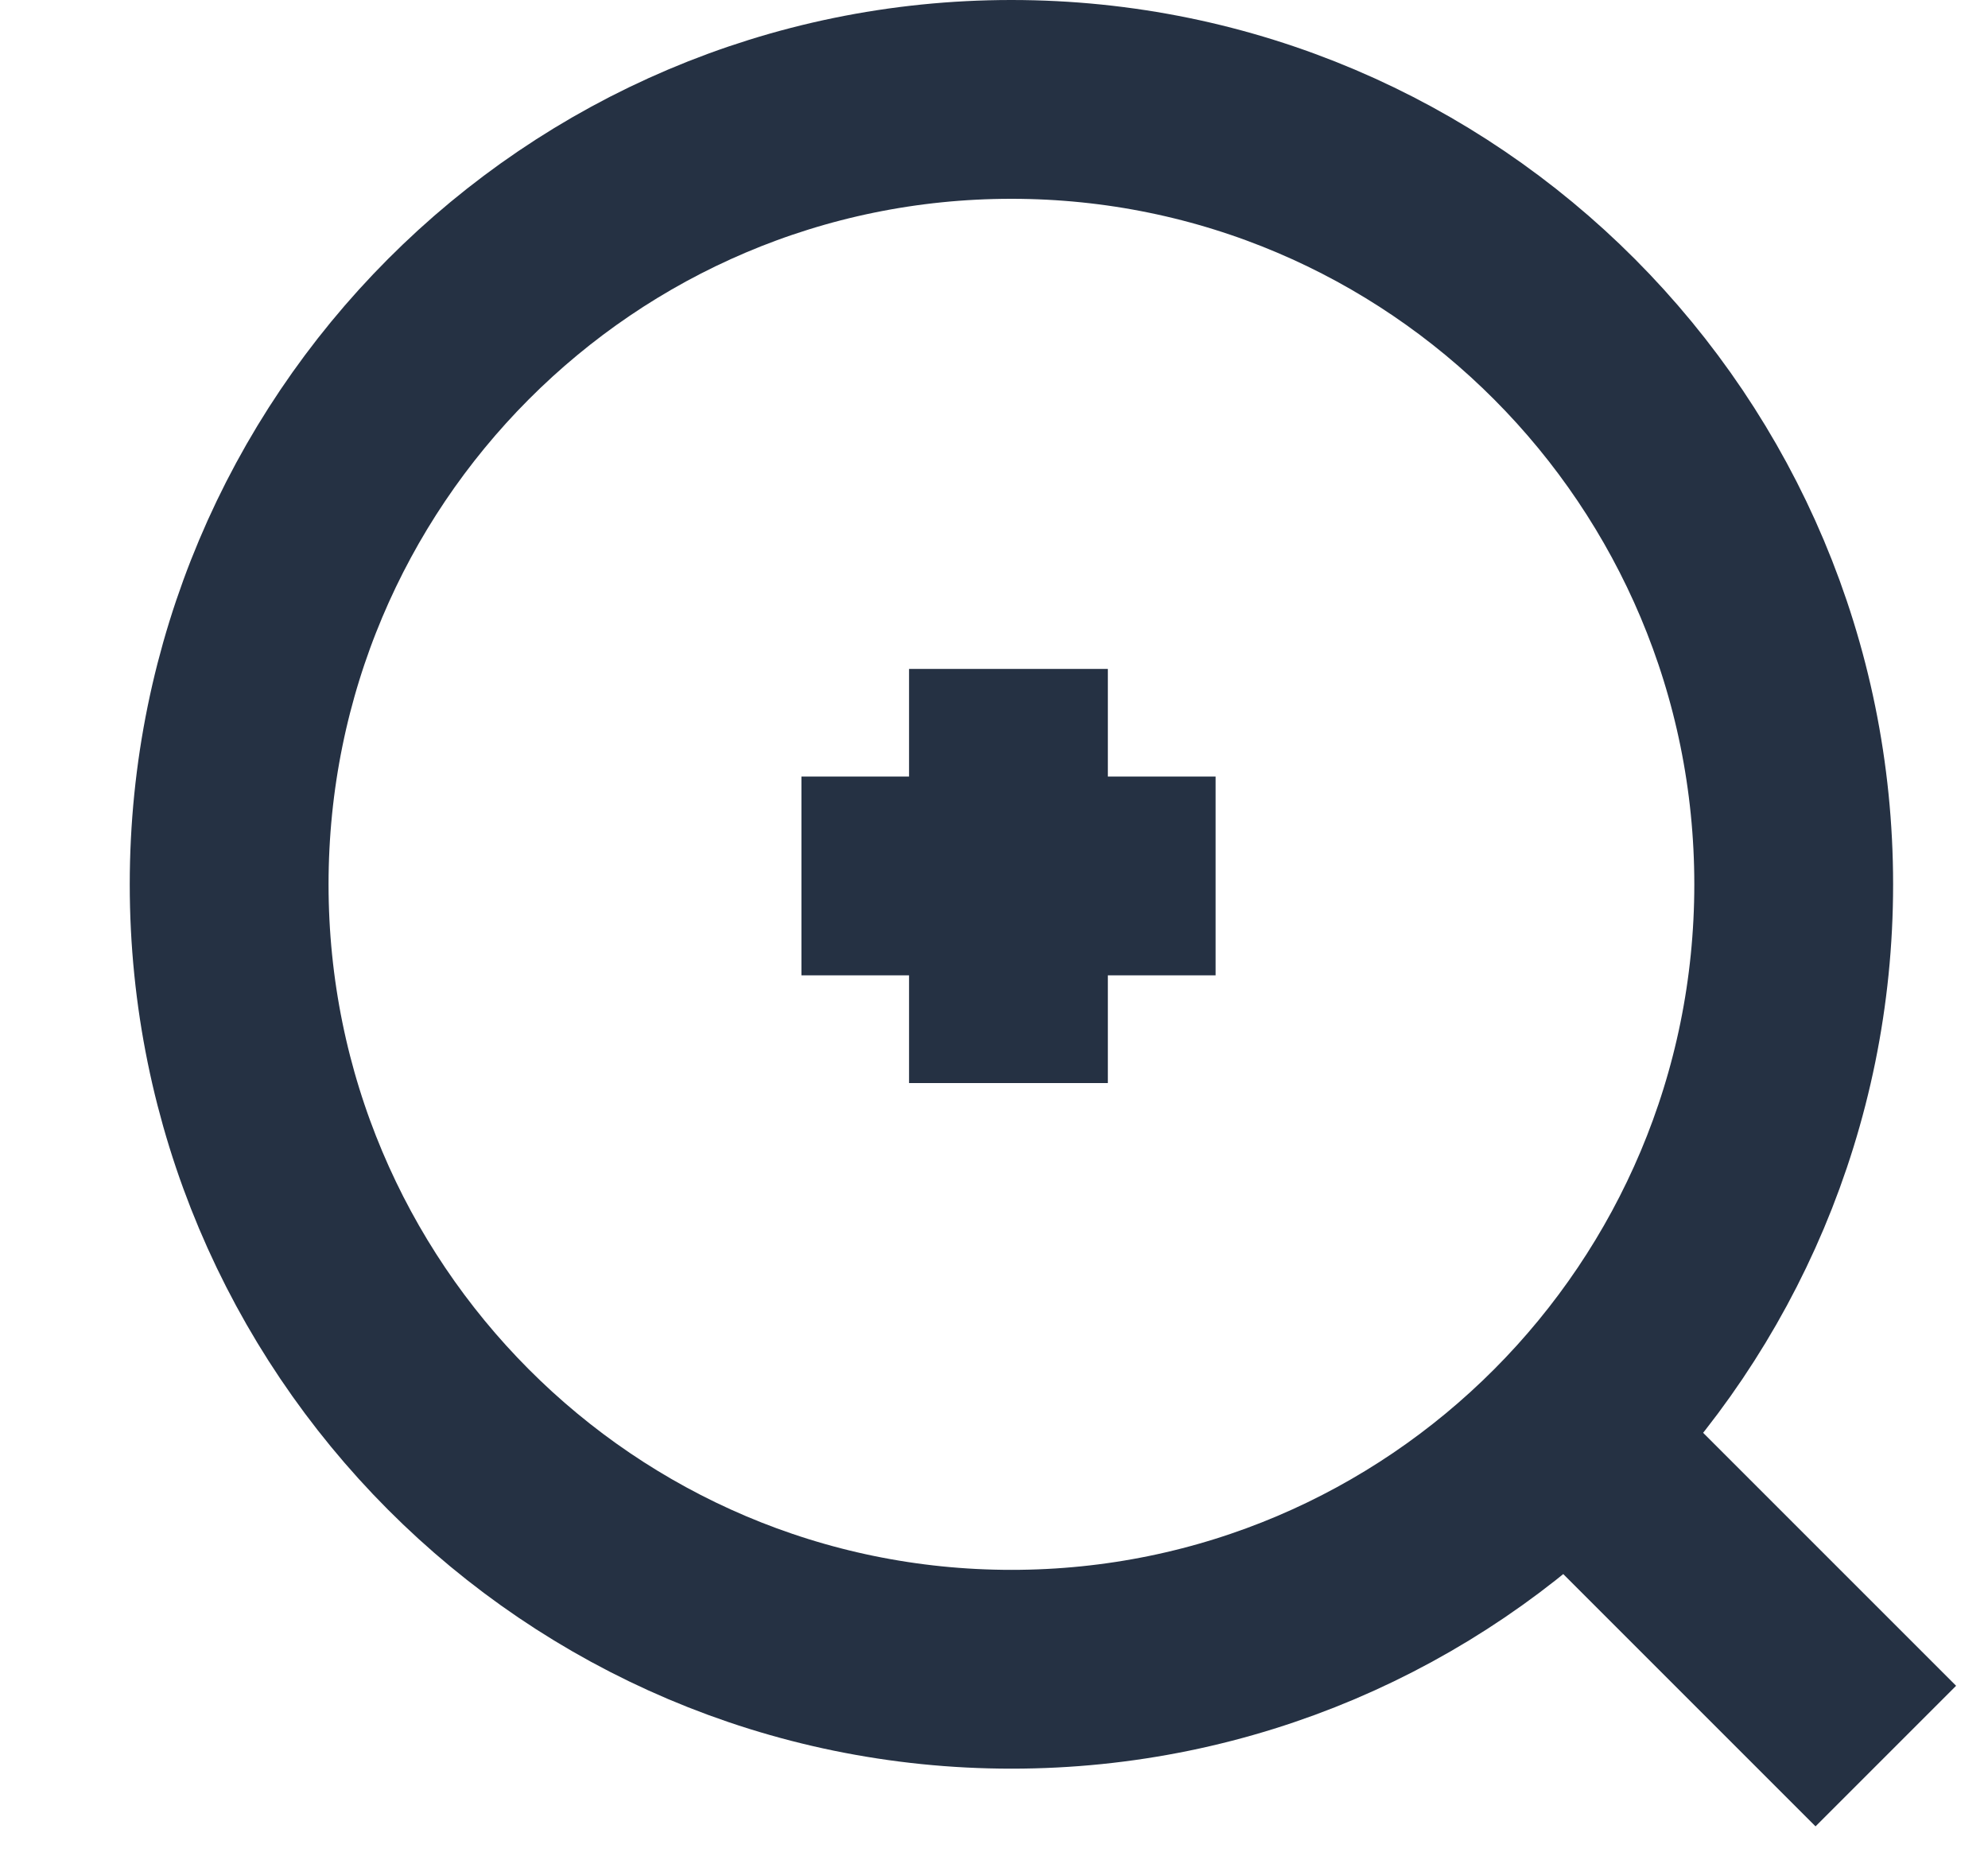
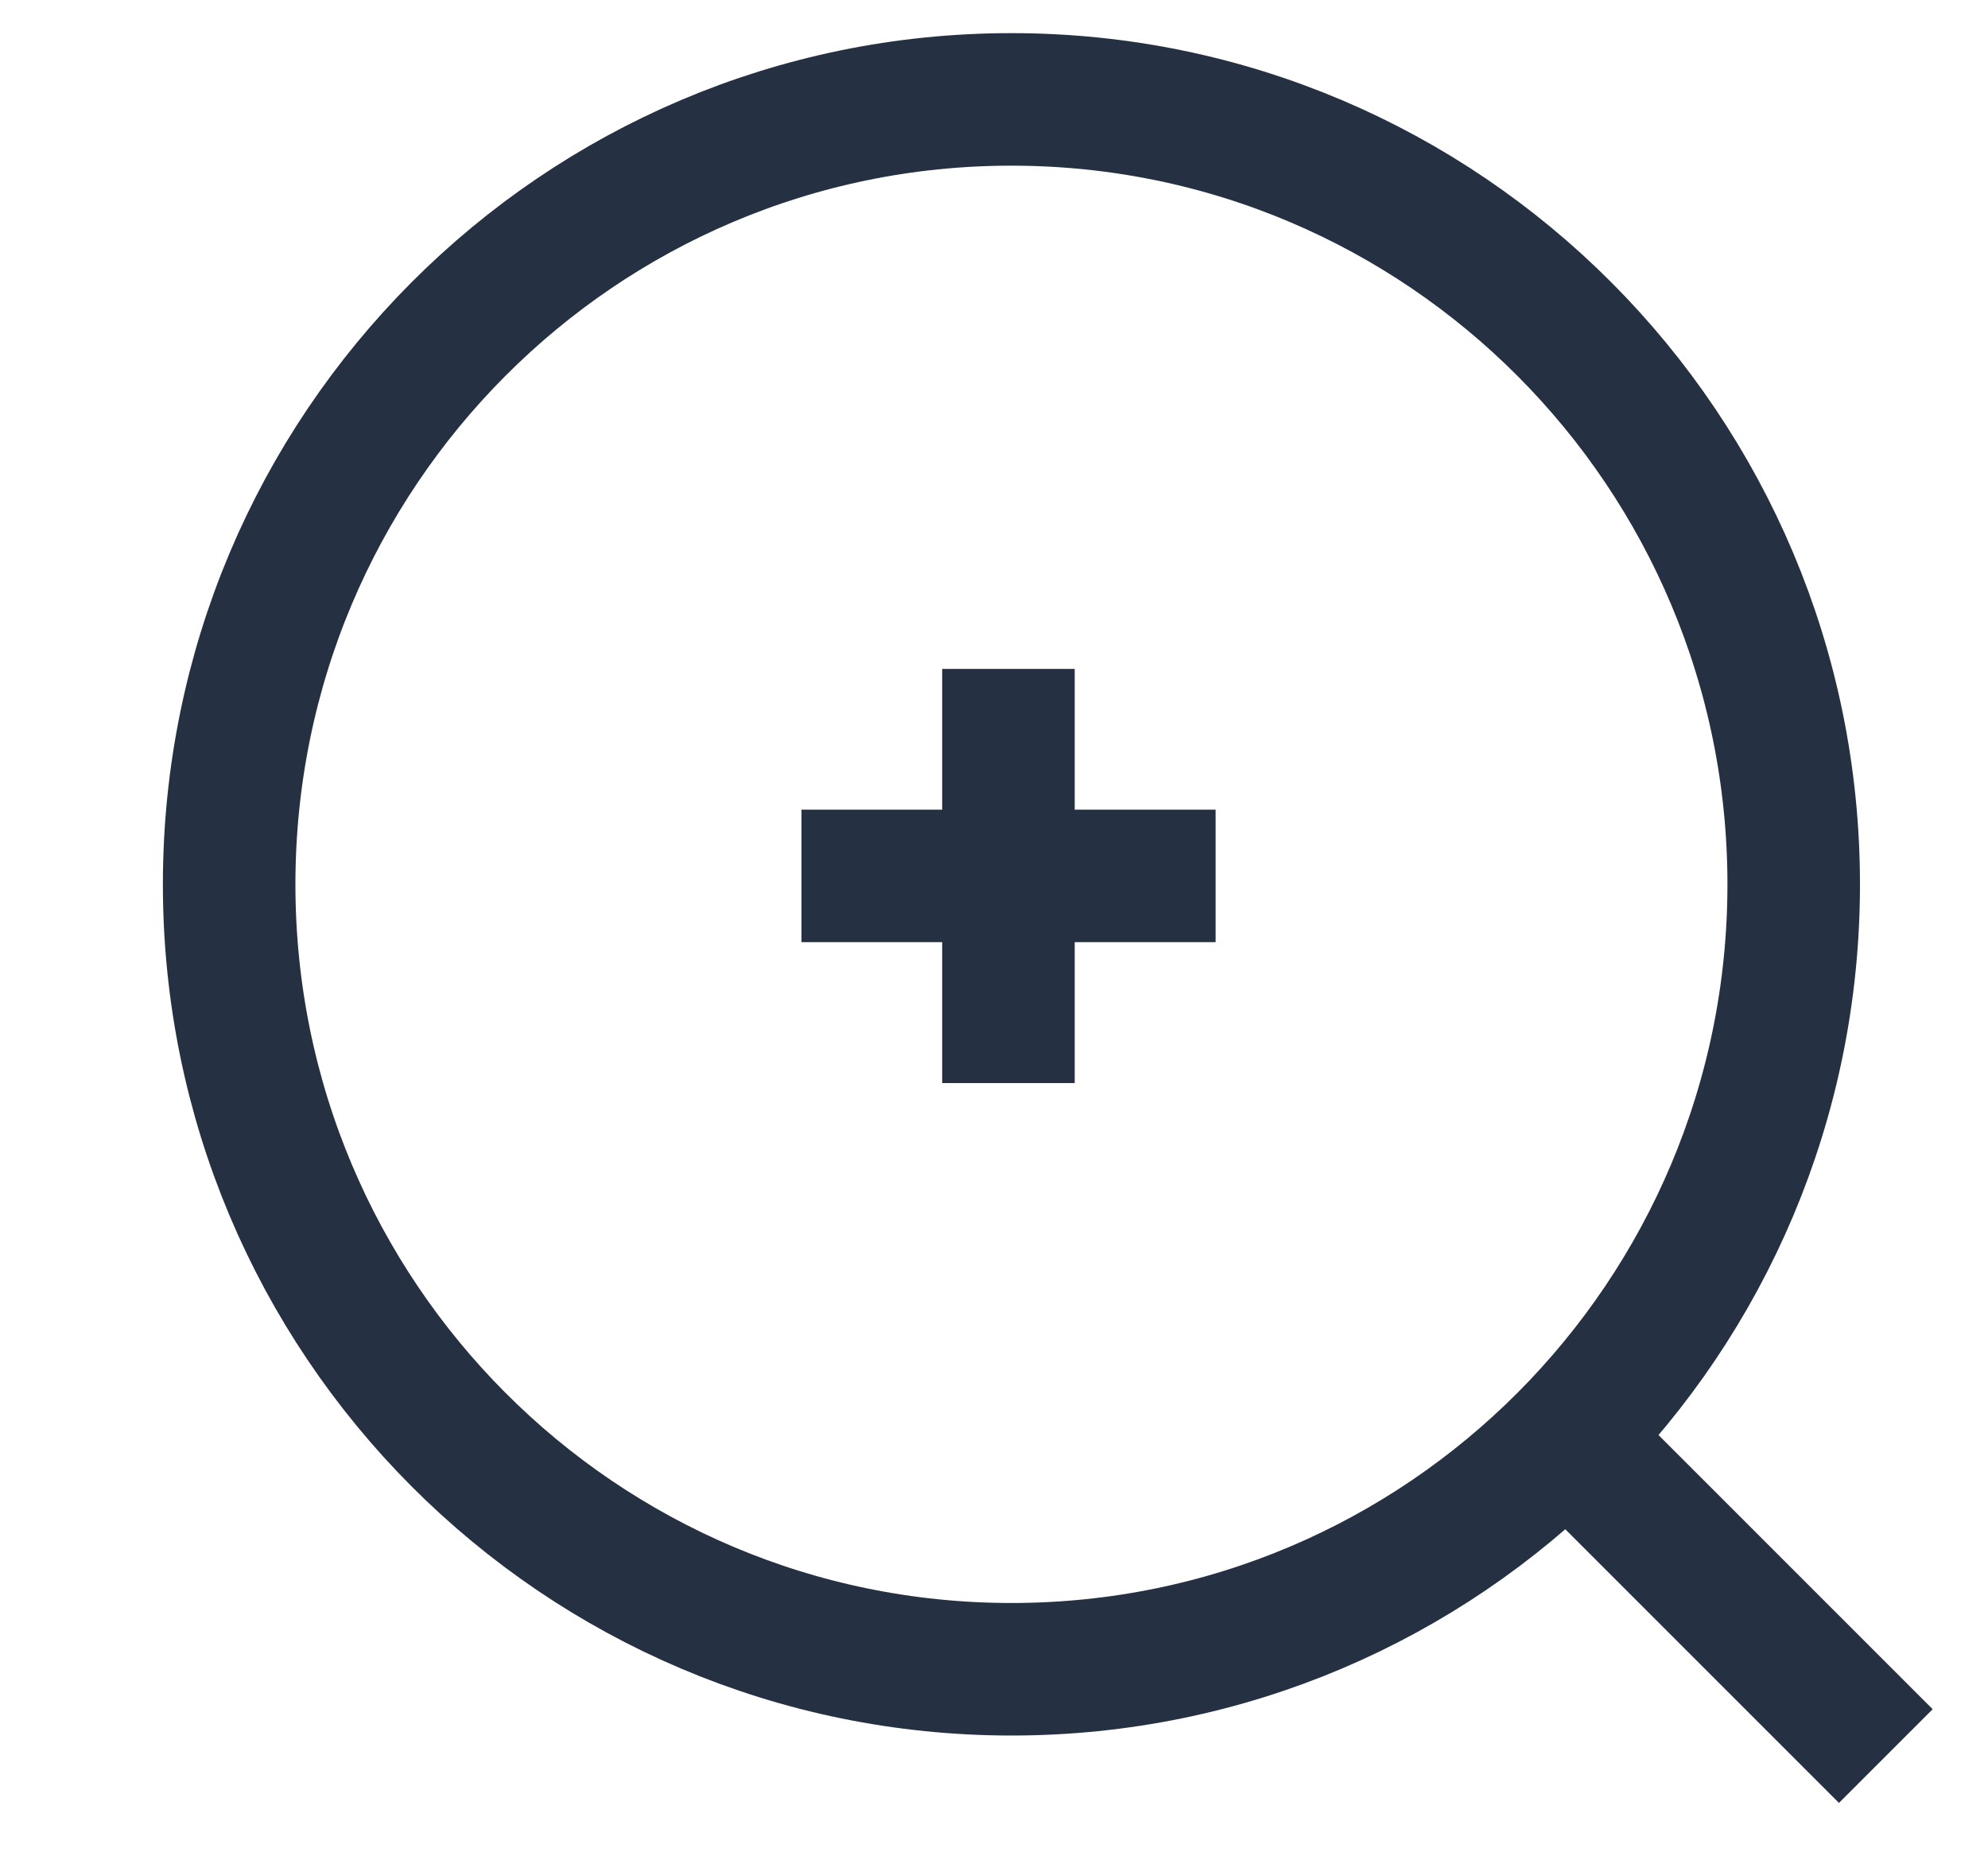
<svg xmlns="http://www.w3.org/2000/svg" width="15" height="14" viewBox="0 0 15 14" fill="none">
-   <path d="M11.823 10.844L14.229 13.25M6.047 6.609H9.172M7.609 5.047V8.172M13.534 6.673C13.534 9.944 10.892 12.595 7.632 12.595C4.372 12.595 1.729 9.944 1.729 6.673C1.729 3.401 4.372 0.75 7.631 0.75C10.892 0.75 13.534 3.402 13.534 6.673Z" stroke="#253143" stroke-width="1.5" strokeLinecap="round" strokeLinejoin="round" />
+   <path d="M11.823 10.844L14.229 13.25M6.047 6.609H9.172M7.609 5.047V8.172M13.534 6.673C13.534 9.944 10.892 12.595 7.632 12.595C4.372 12.595 1.729 9.944 1.729 6.673C1.729 3.401 4.372 0.75 7.631 0.75C10.892 0.75 13.534 3.402 13.534 6.673Z" stroke="#253143" strokeWidth="1.5" strokeLinecap="round" strokeLinejoin="round" />
</svg>
